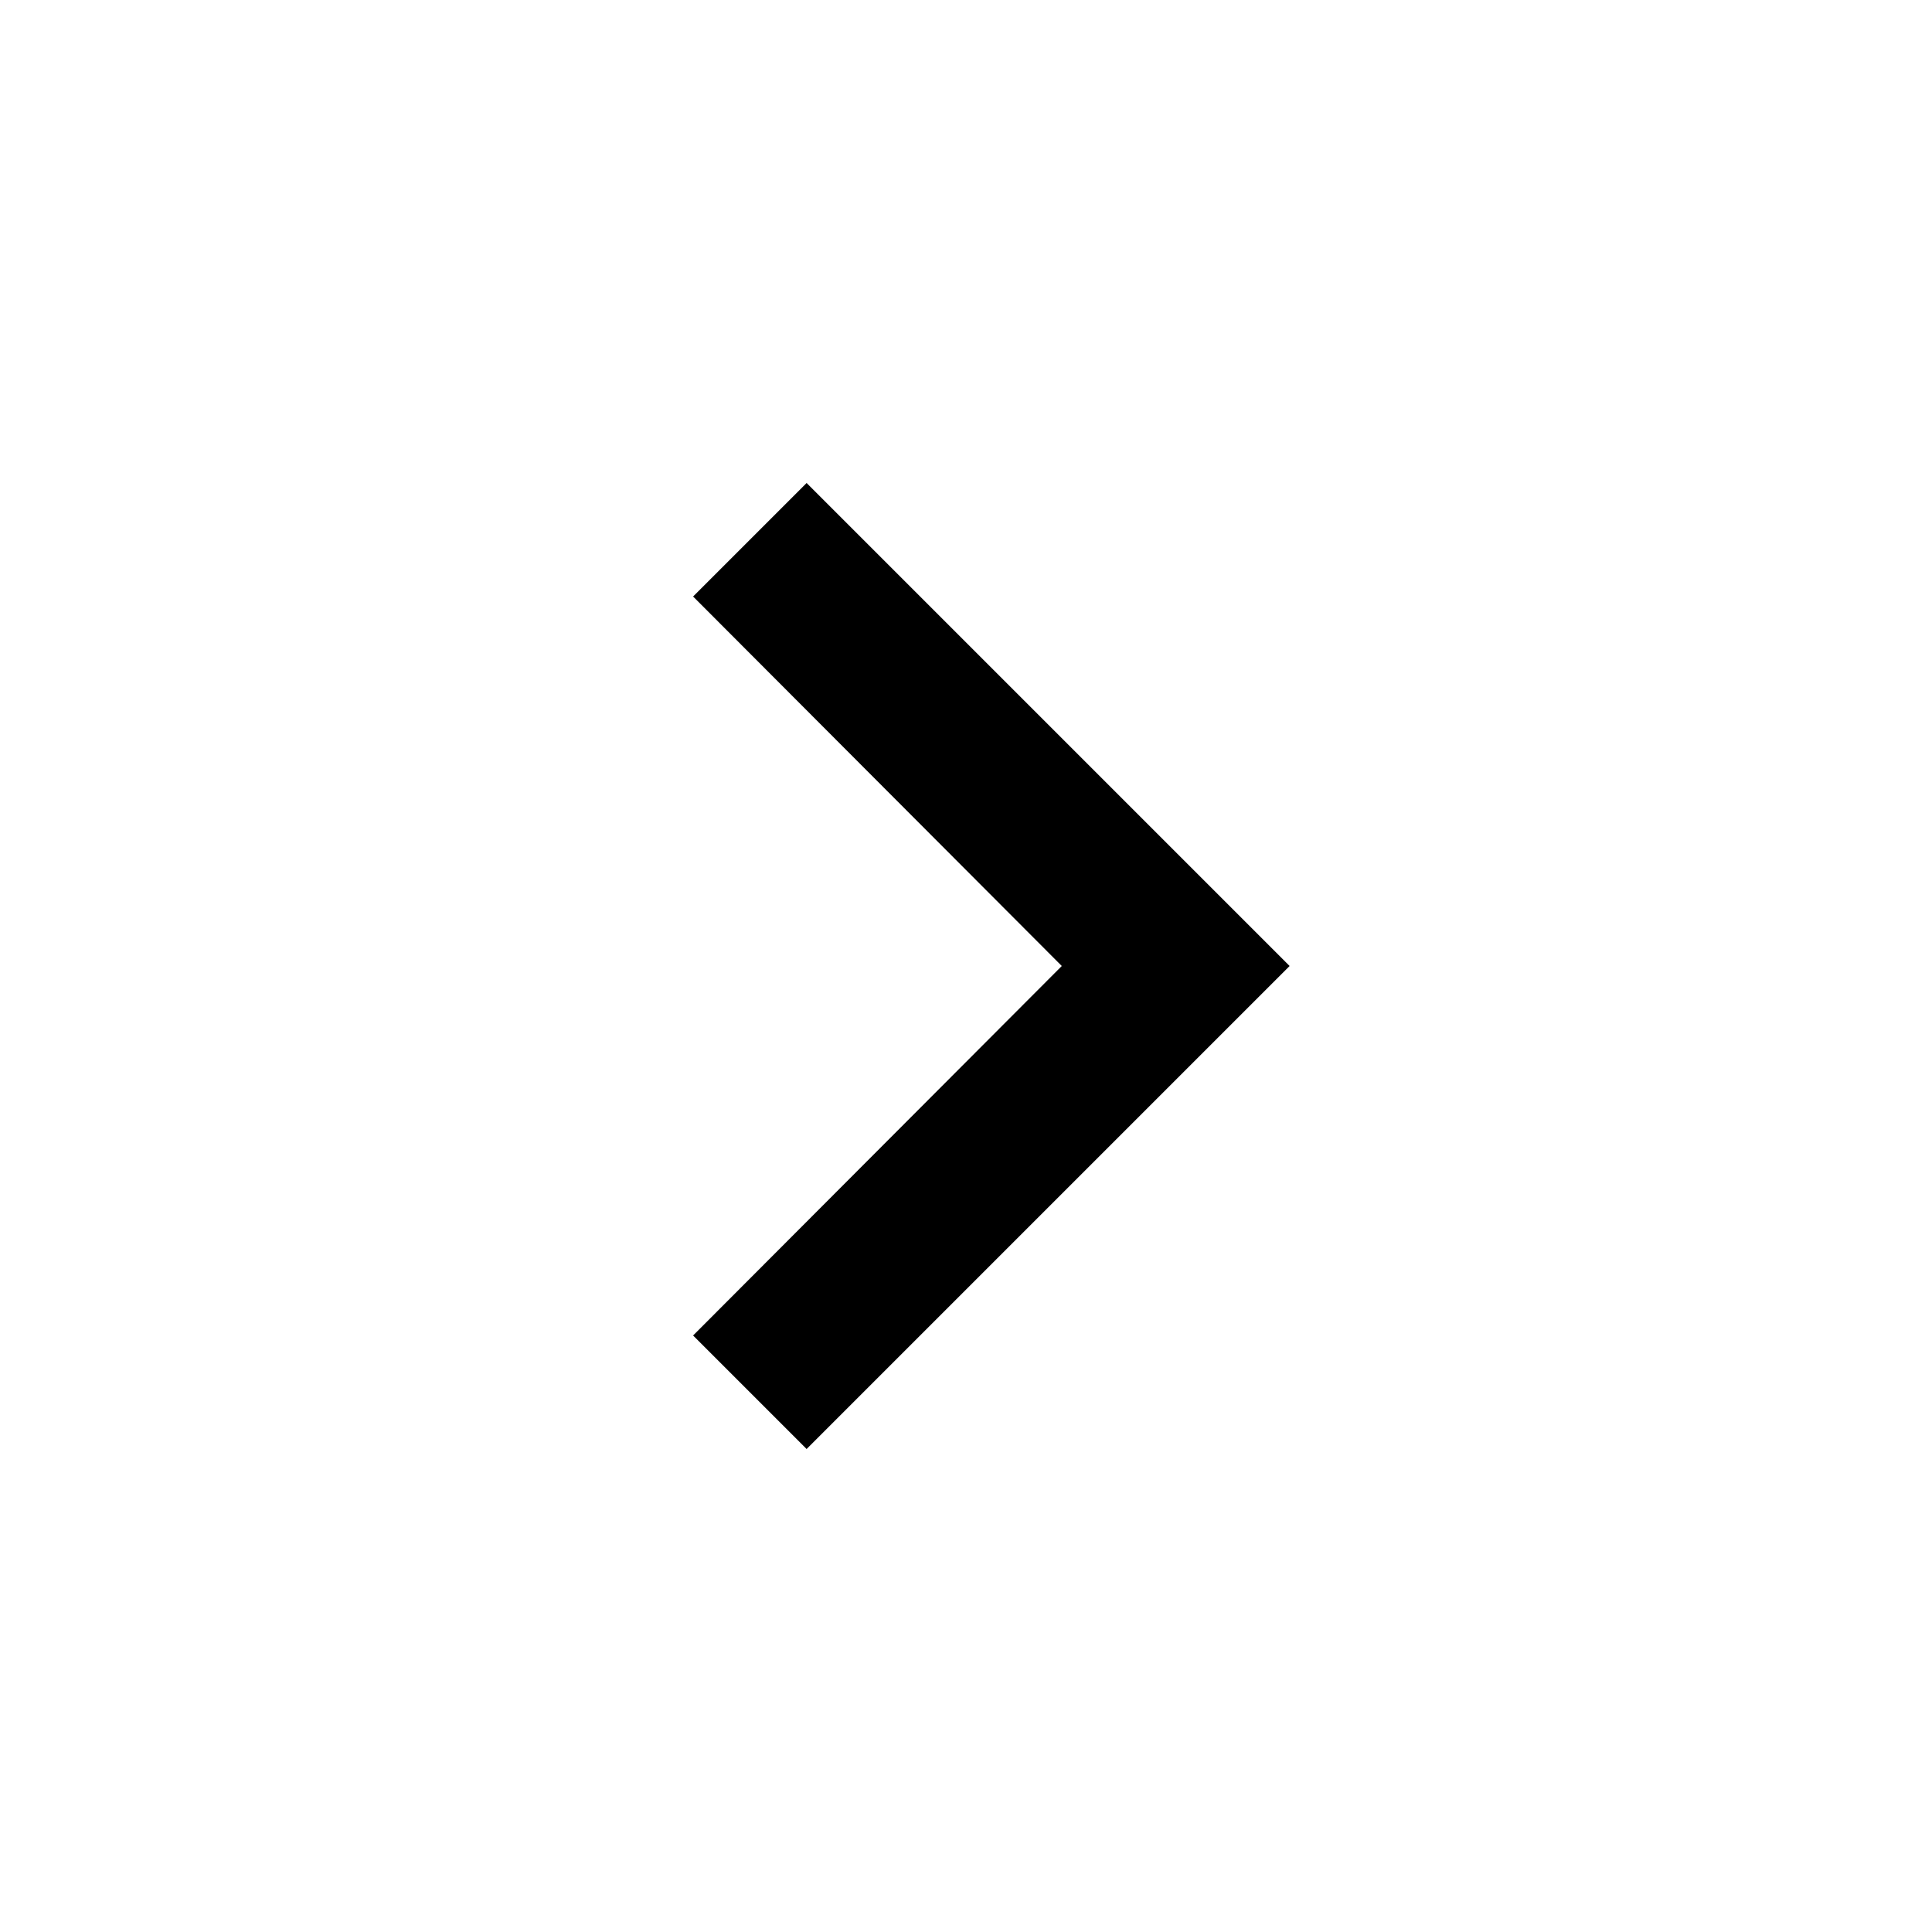
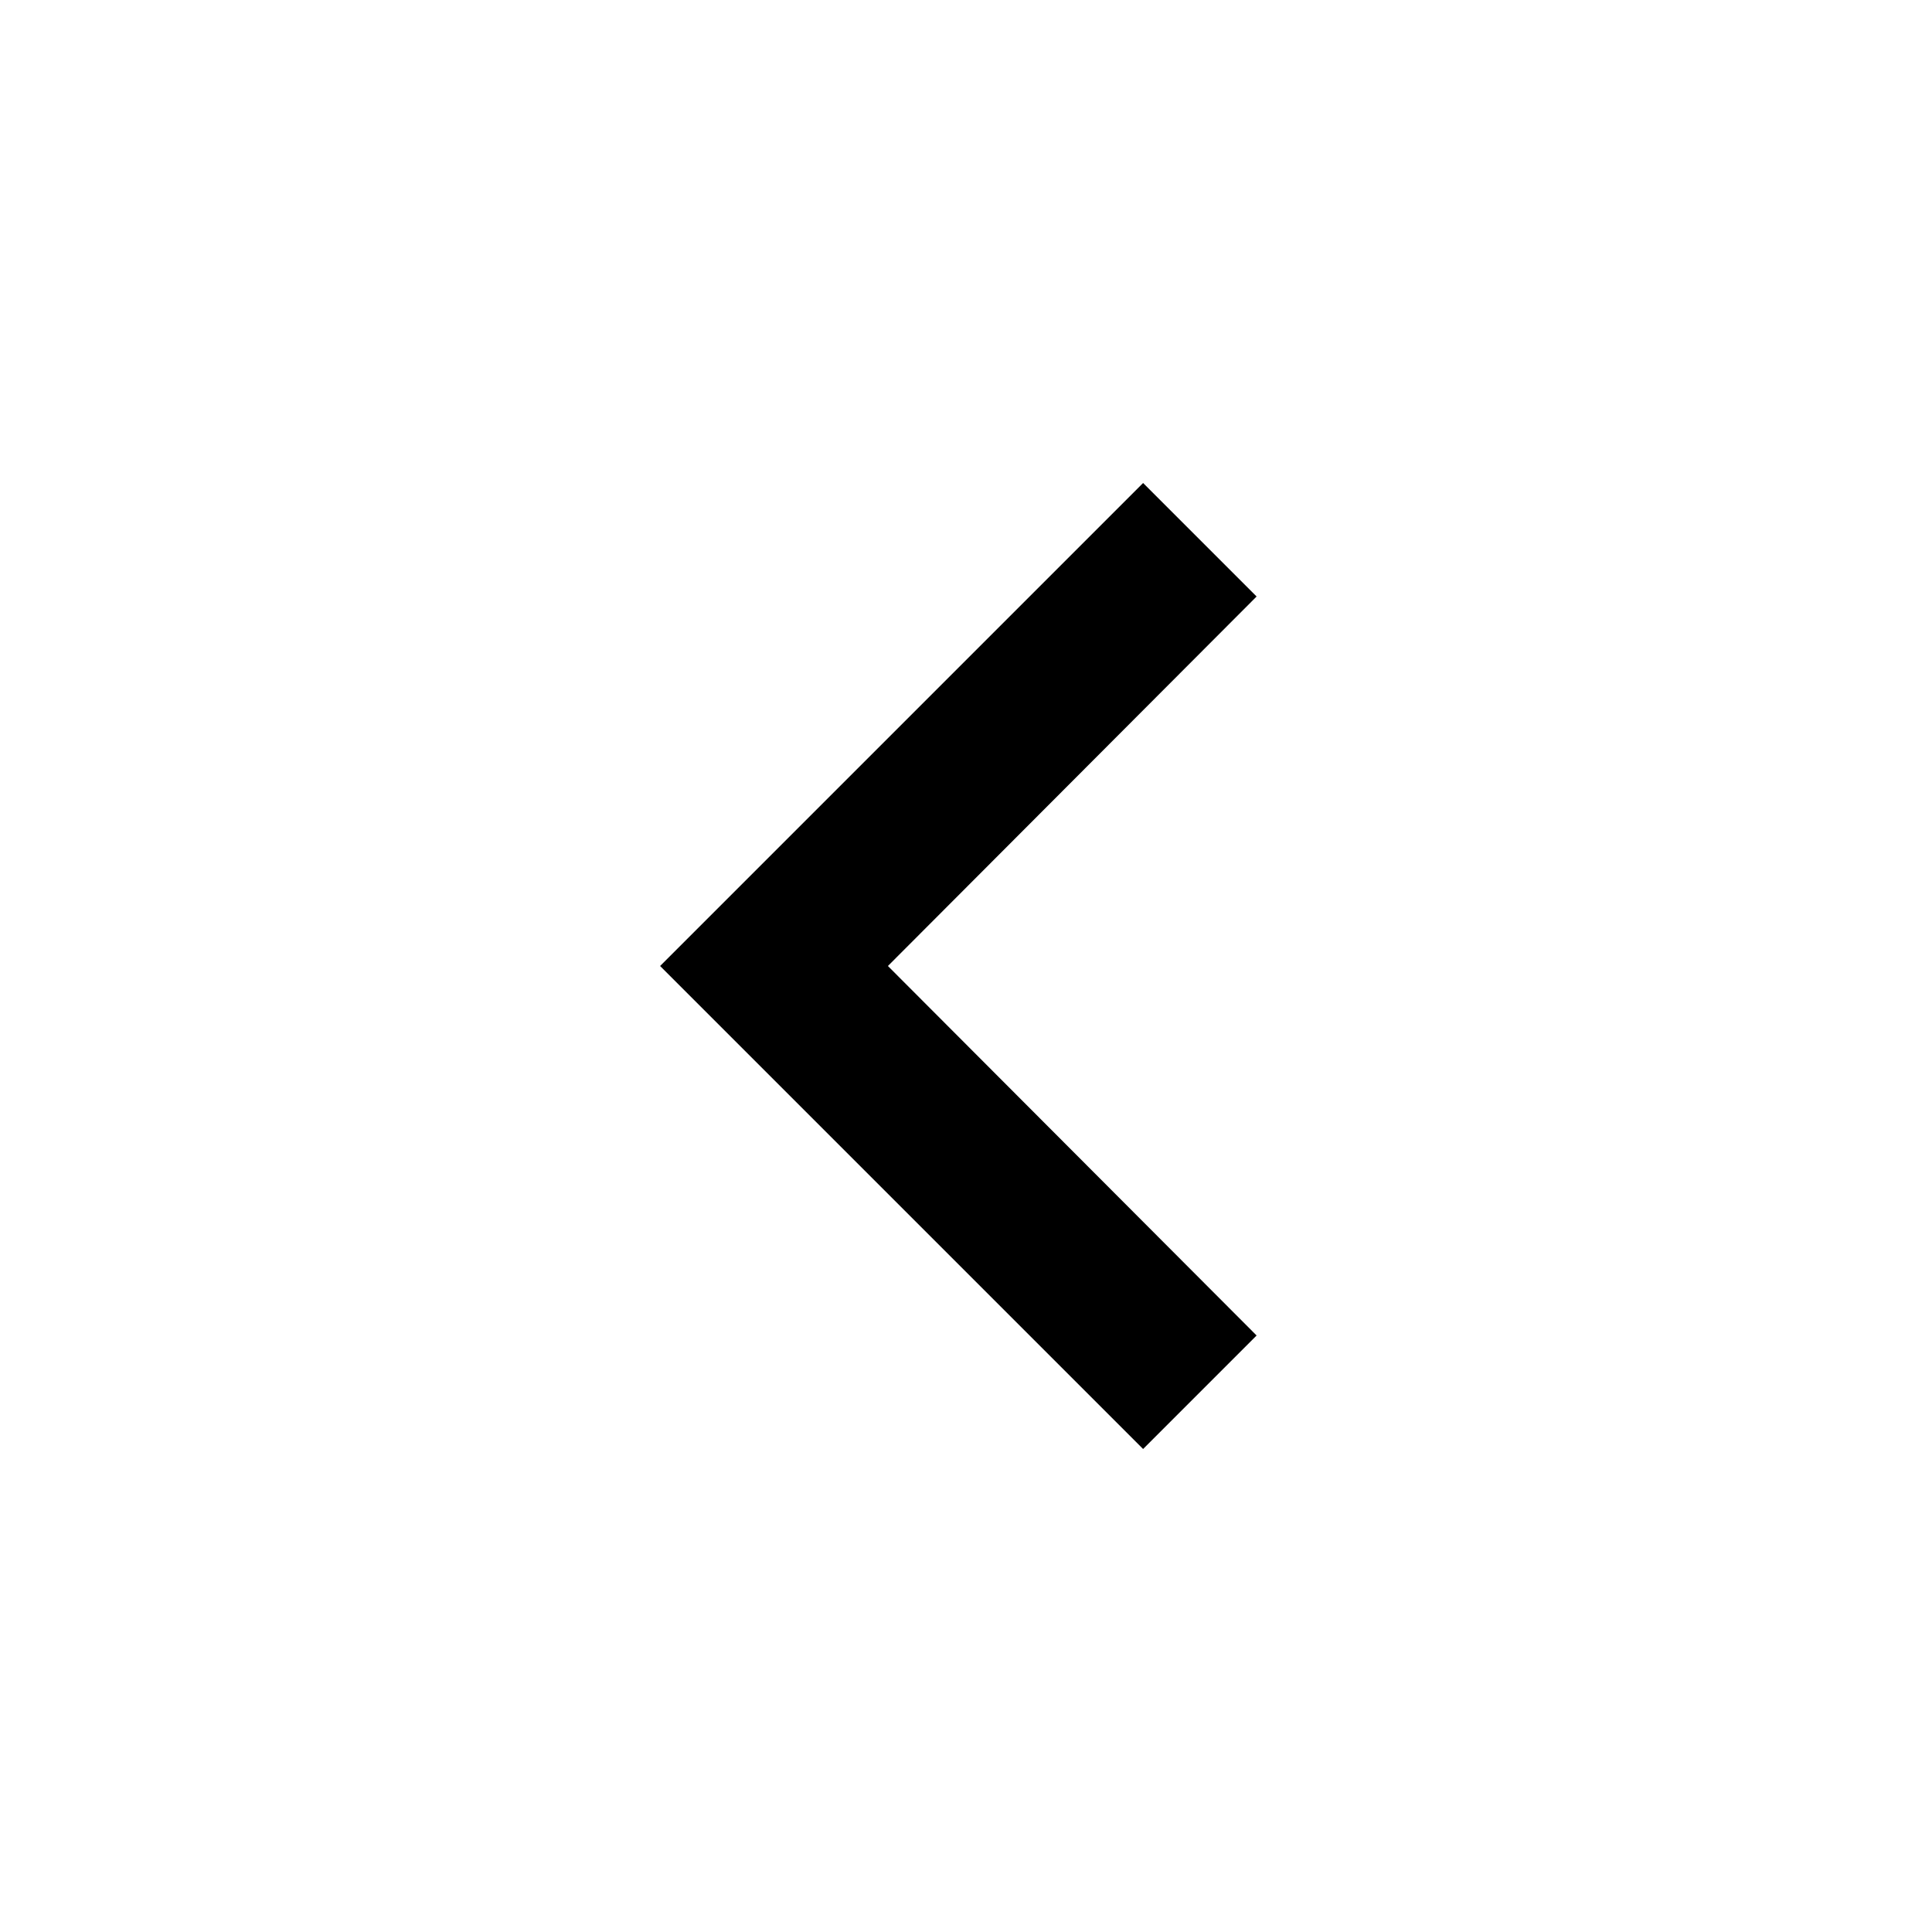
<svg xmlns="http://www.w3.org/2000/svg" width="current" height="current" viewBox="0 0 24 24" fill="current">
-   <path d="M10.02 18L16.02 12L10.02 6L8.61 7.41L13.19 12L8.61 16.59L10.02 18Z" fill="current" />
+   <path d="M14.2 6L8.2 12L14.2 18L15.61 16.59L11.03 12L15.61 7.41L14.2 6Z" fill="current" />
</svg>
